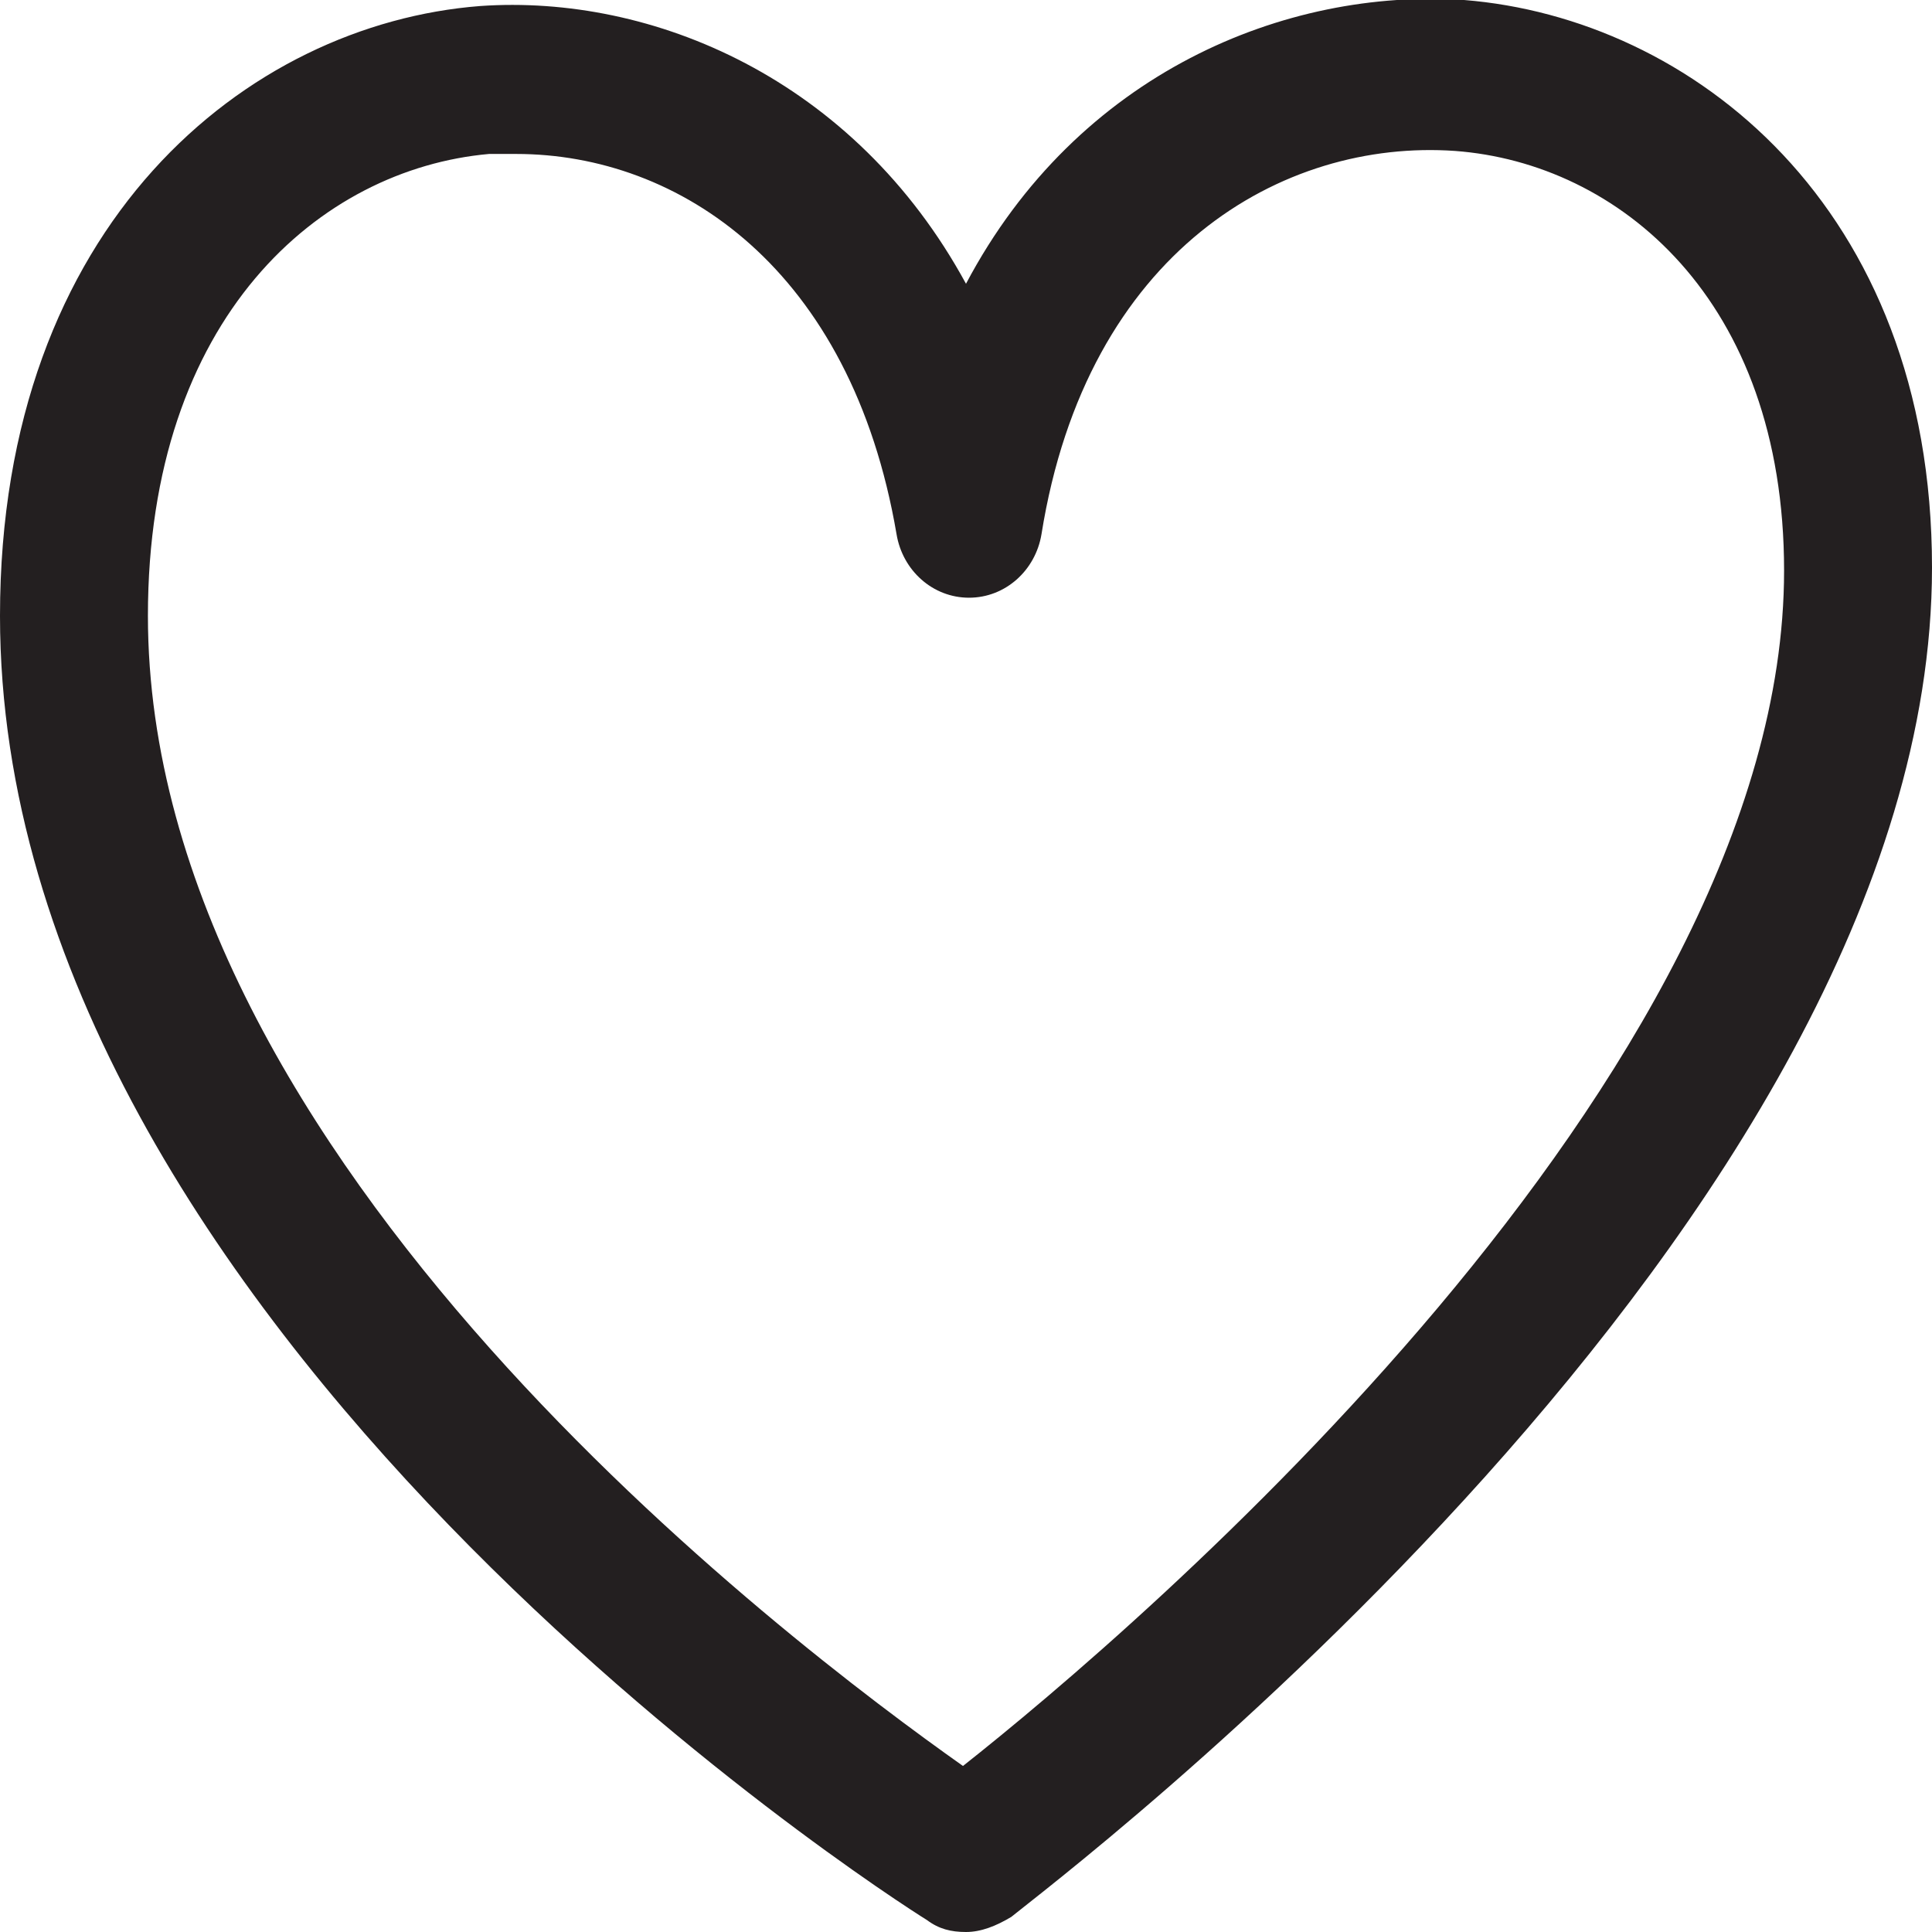
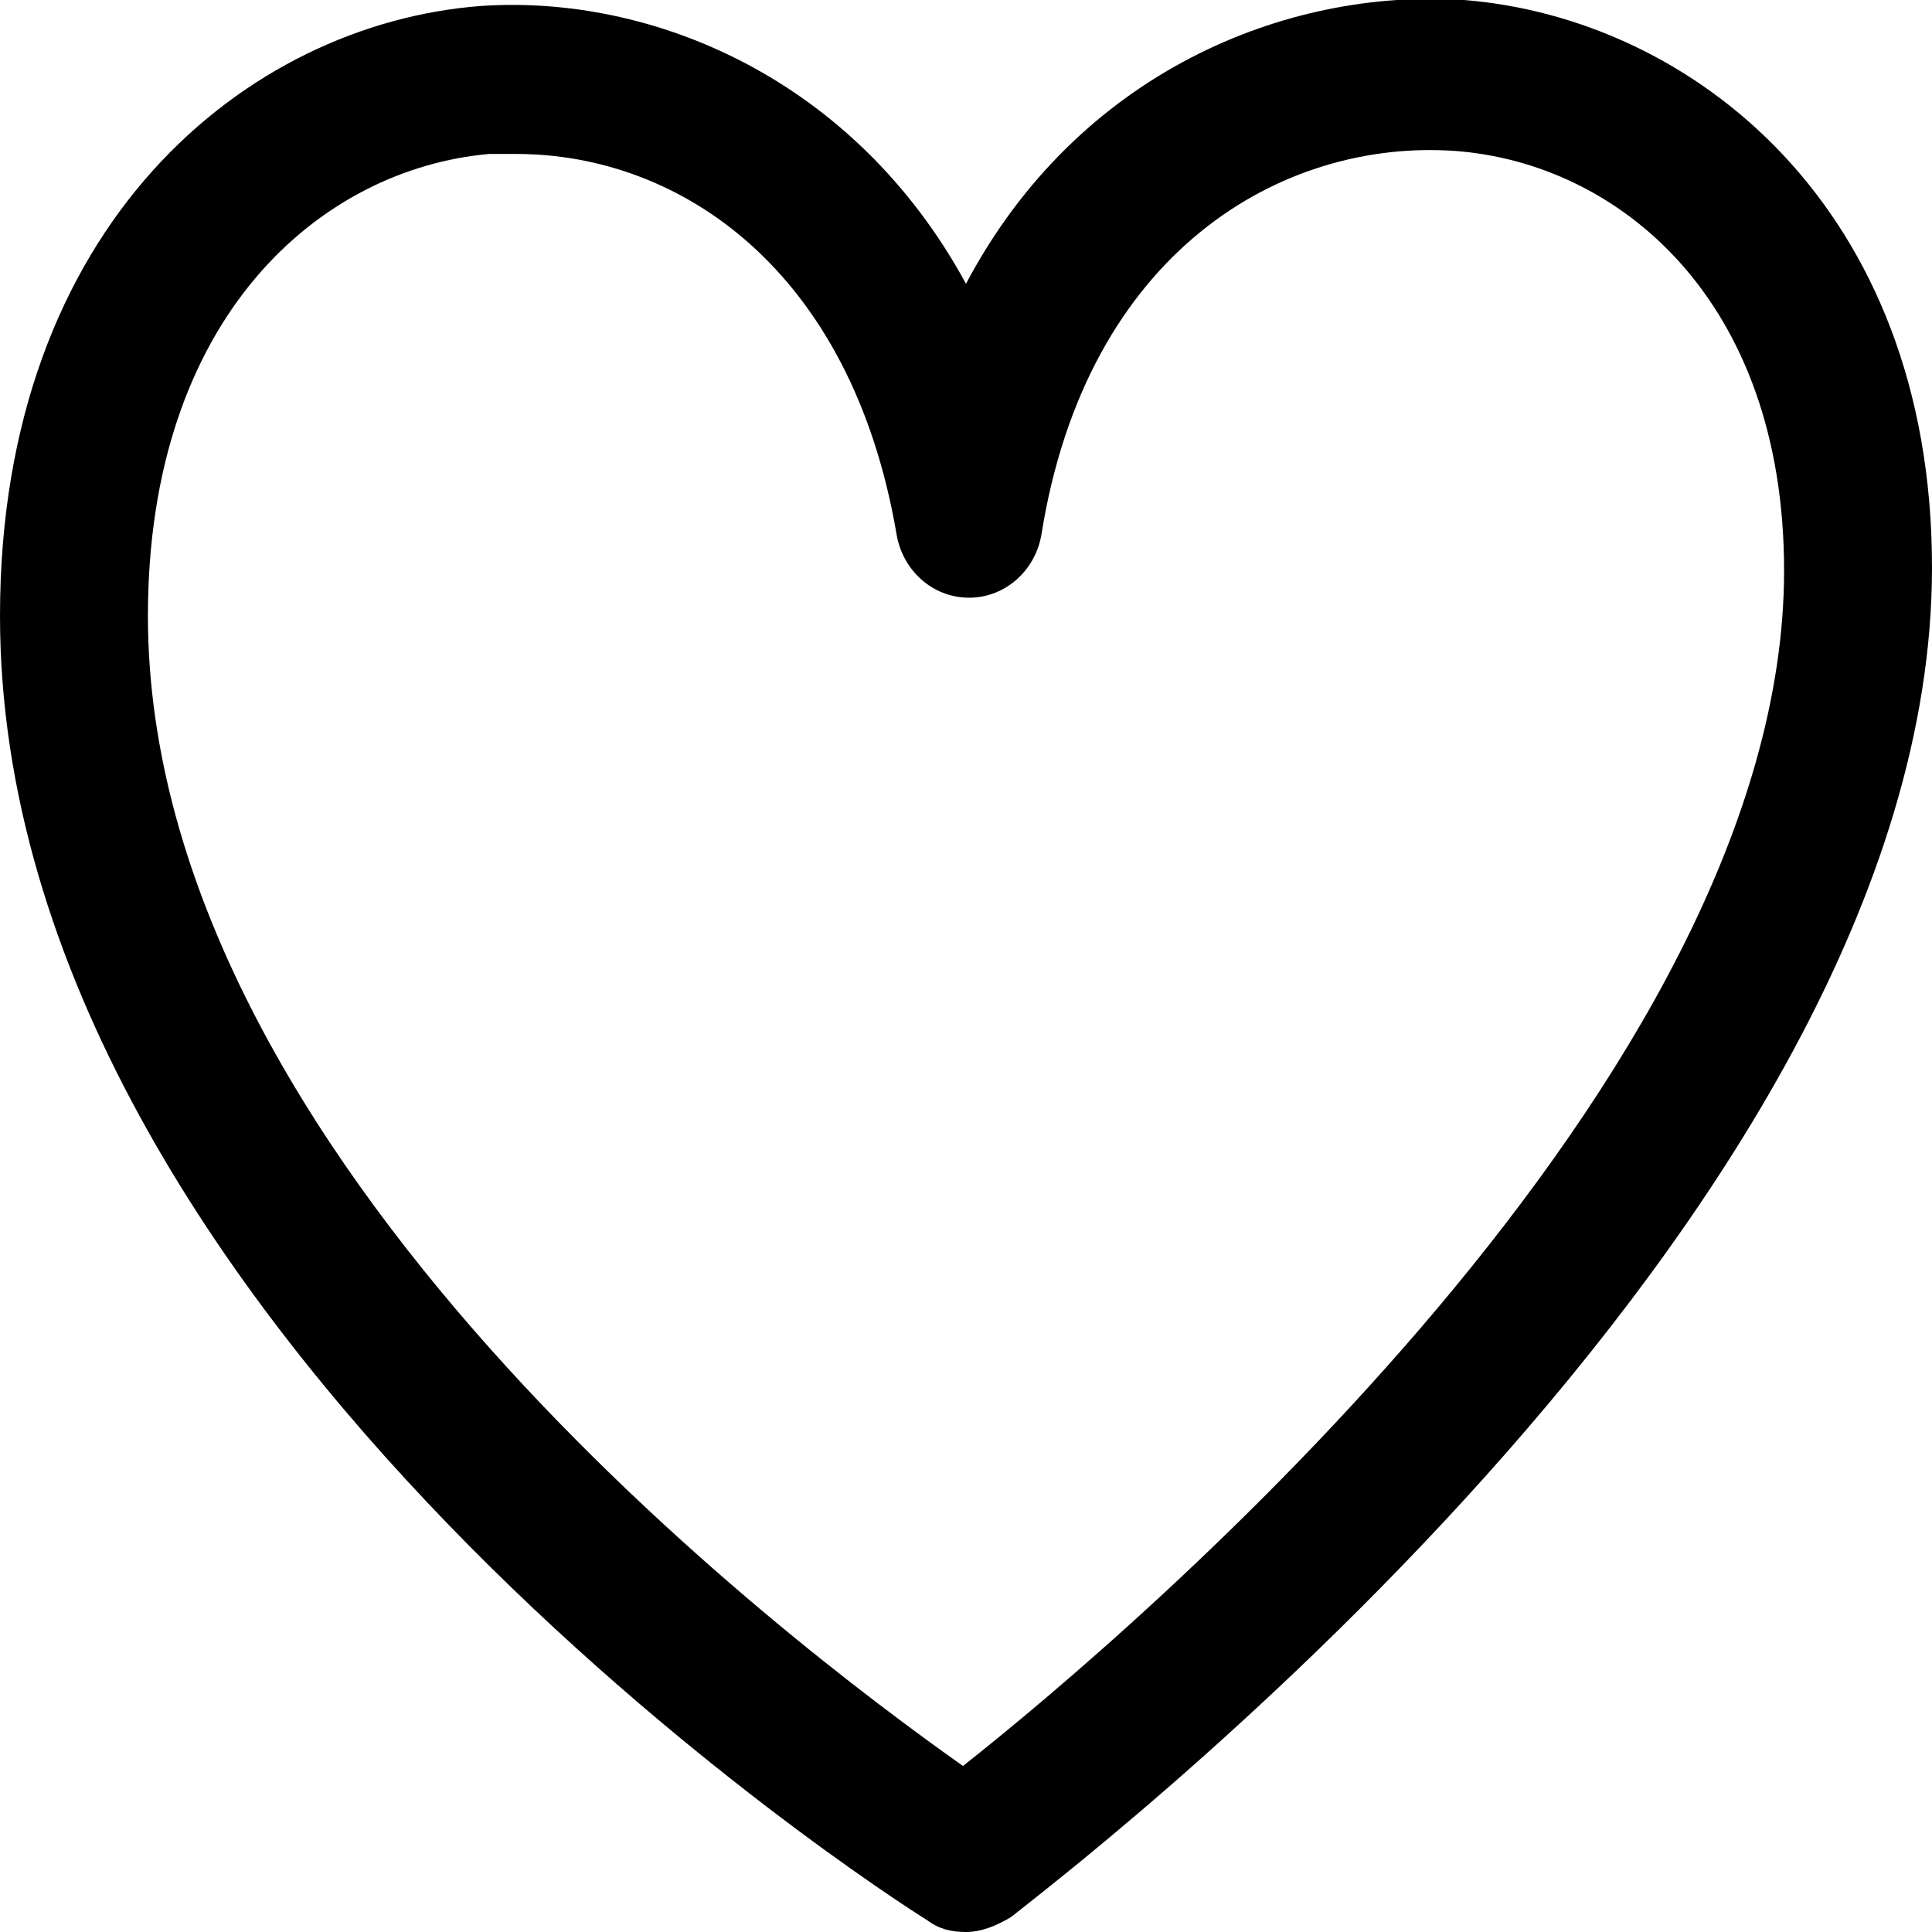
- <svg xmlns="http://www.w3.org/2000/svg" version="1.1" id="icons" x="0px" y="0px" viewBox="0 0 64 64" style="enable-background:new 0 0 64 64;" xml:space="preserve">
-   <style type="text/css">
- 	.st0{fill:#231F20;}
- </style>
+ <svg xmlns="http://www.w3.org/2000/svg" version="1.1" id="icons" x="0px" y="0px" viewBox="24 -24 64 64" style="enable-background:new 24 -24 64 64;" xml:space="preserve">
  <g>
    <g>
-       <path class="st0" d="M32,64c-0.5,0-0.9-0.1-1.3-0.4C29.4,62.8,0,43.9,0,20.4C0,7.4,8.2,0.8,15.9,0.2C21.6-0.2,28.3,2.6,32,9.4    c3.7-7,10.6-9.8,16.5-9.4C56,0.6,64,6.8,64,18.8c0,21.7-29.3,43.7-30.5,44.7C33,63.8,32.5,64,32,64z M17.1,5.1c-0.3,0-0.6,0-0.9,0    C10.6,5.6,4.9,10.5,4.9,20.4c0,18,21.2,34,27,38.1c5.7-4.5,27.2-22.8,27.2-39.6c0-9-5.5-13.5-10.9-13.9    c-5.7-0.4-12.2,3.3-13.7,12.7c-0.2,1.2-1.2,2.1-2.4,2.1c-1.2,0-2.2-0.9-2.4-2.1C28.2,8.9,22.5,5.1,17.1,5.1z" />
+       <path d="M56,40c-0.5,0-0.9-0.1-1.3-0.4C53.4,38.8,24,19.9,24-3.6c0-13,8.2-19.6,15.9-20.2c5.7-0.4,12.4,2.4,16.1,9.2    c3.7-7,10.6-9.8,16.5-9.4C80-23.4,88-17.2,88-5.2c0,21.7-29.3,43.7-30.5,44.7C57,39.8,56.5,40,56,40z M41.1-18.9    c-0.3,0-0.6,0-0.9,0c-5.6,0.5-11.3,5.4-11.3,15.3c0,18,21.2,34,27,38.1C61.6,30,83.1,11.7,83.1-5.1c0-9-5.5-13.5-10.9-13.9    C66.5-19.4,60-15.7,58.5-6.3c-0.2,1.2-1.2,2.1-2.4,2.1s-2.2-0.9-2.4-2.1C52.2-15.1,46.5-18.9,41.1-18.9z" />
    </g>
  </g>
</svg>
